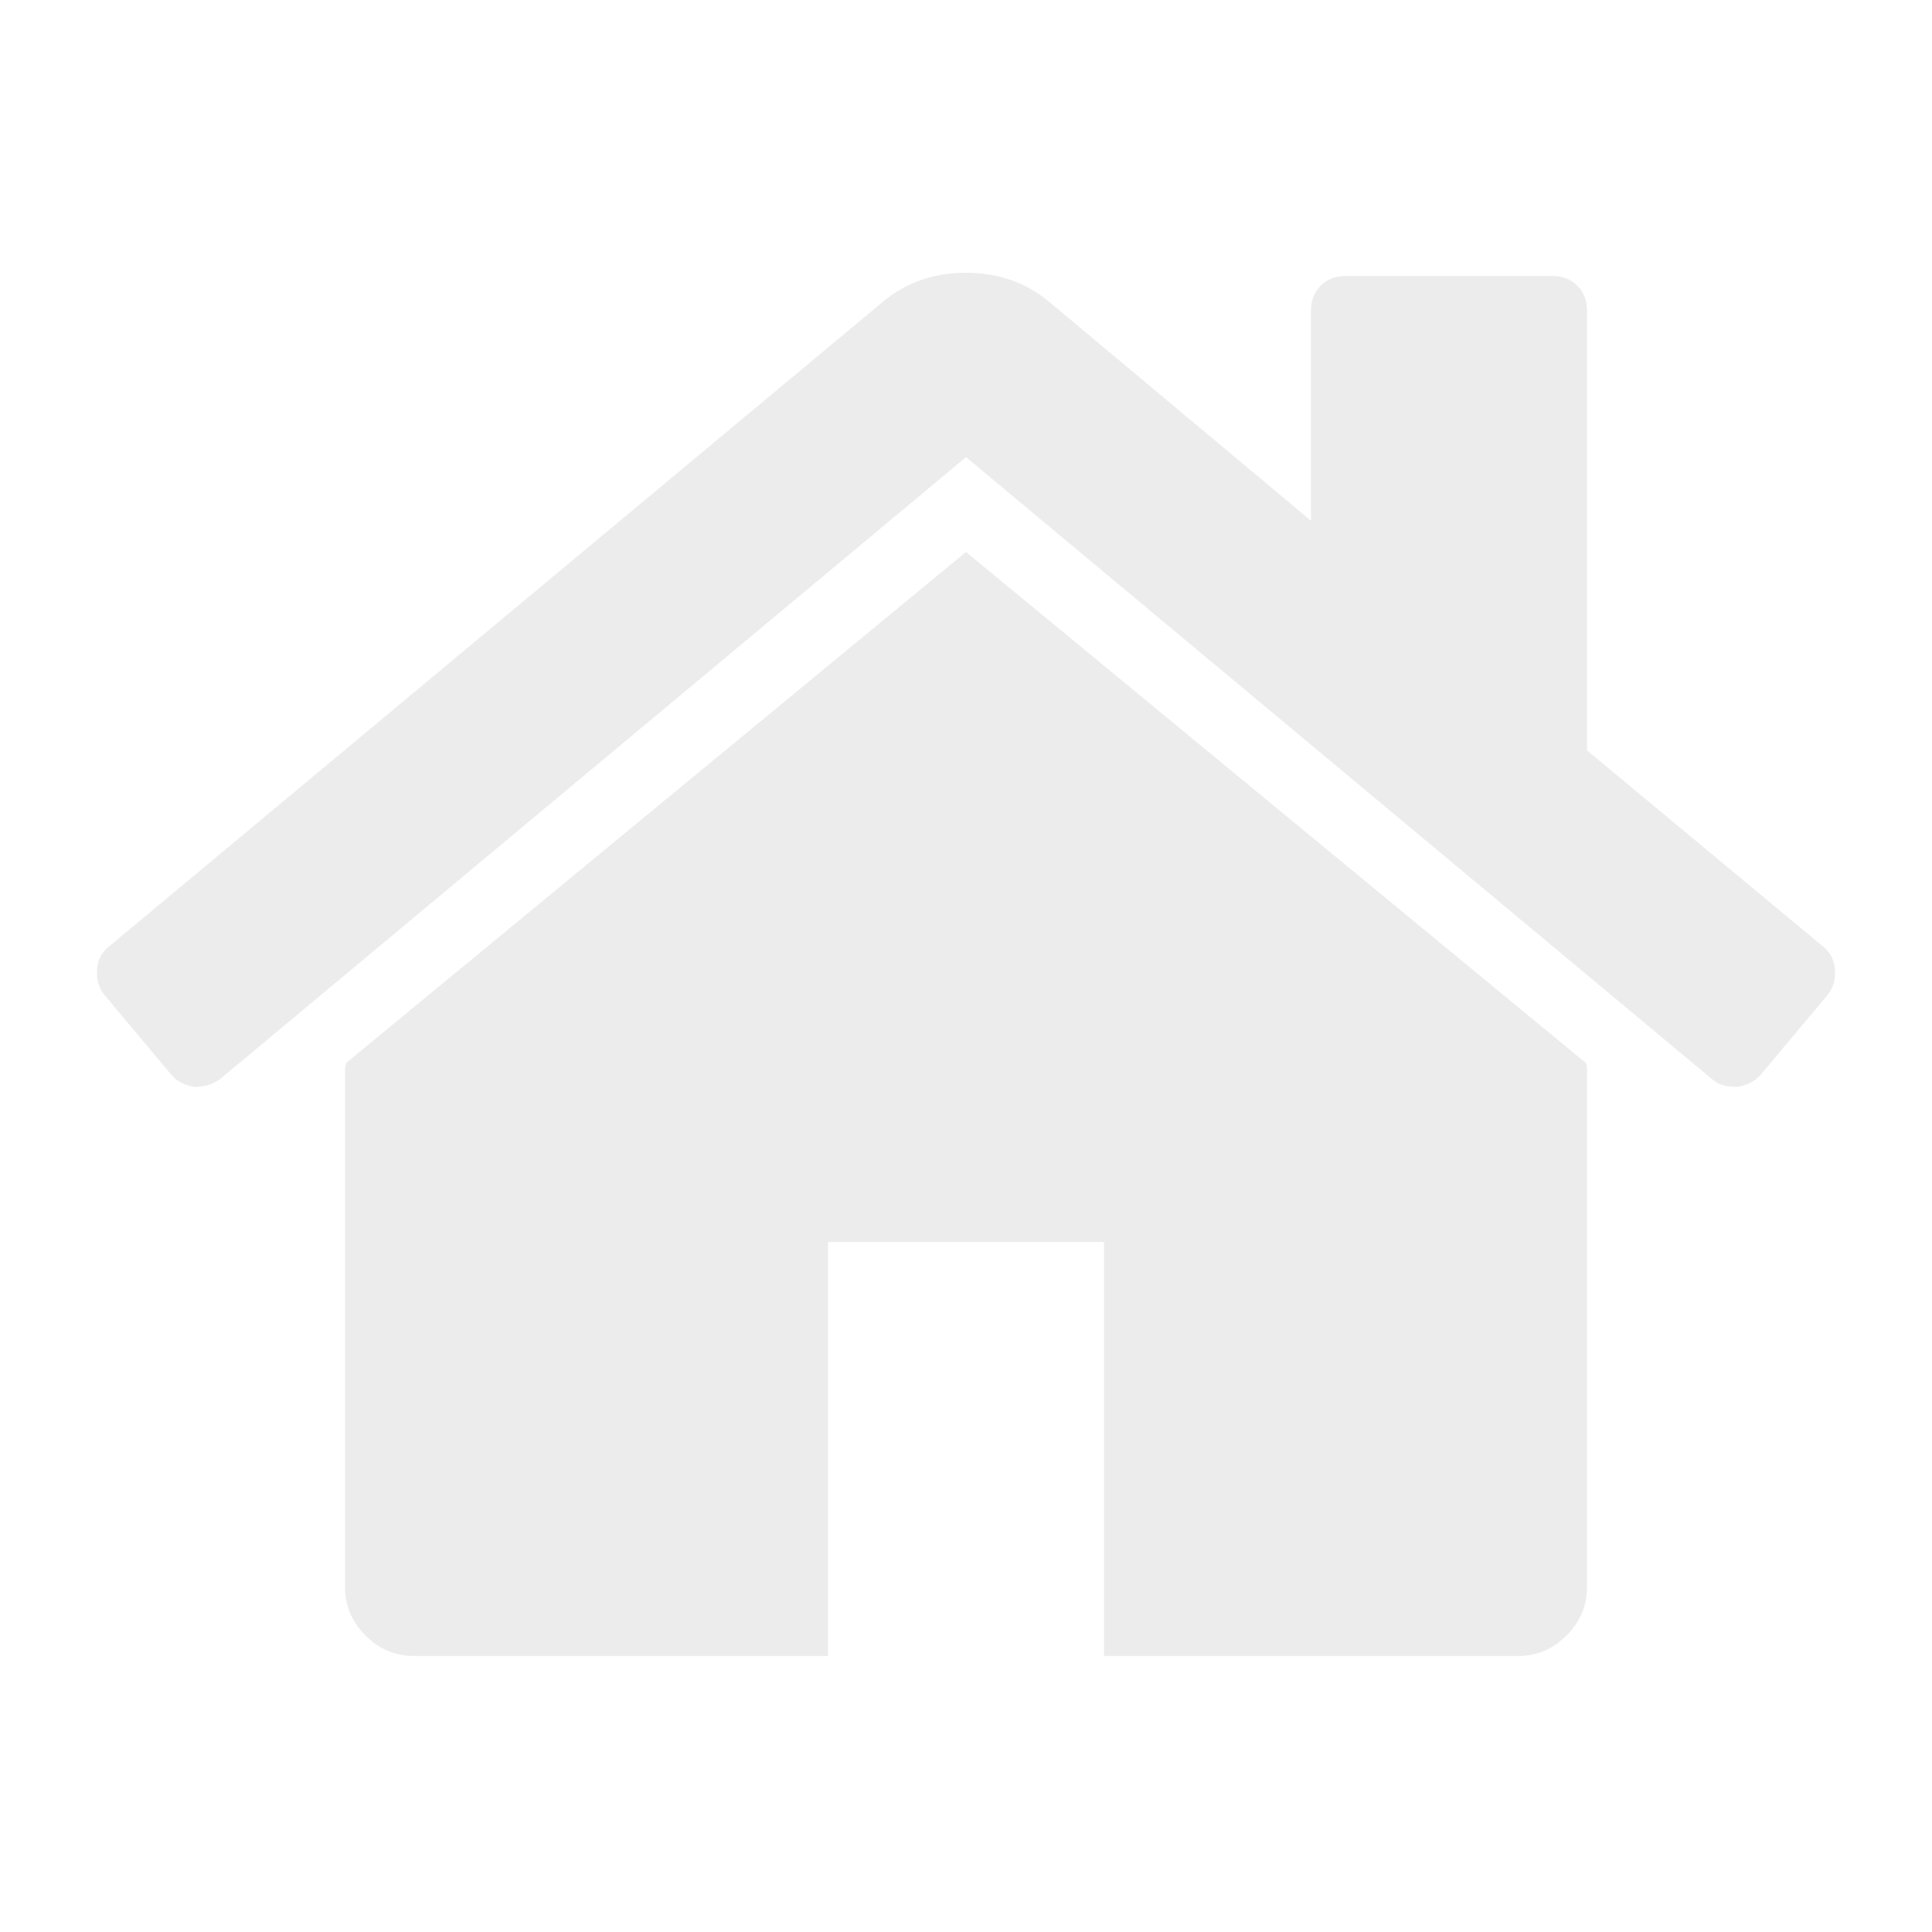
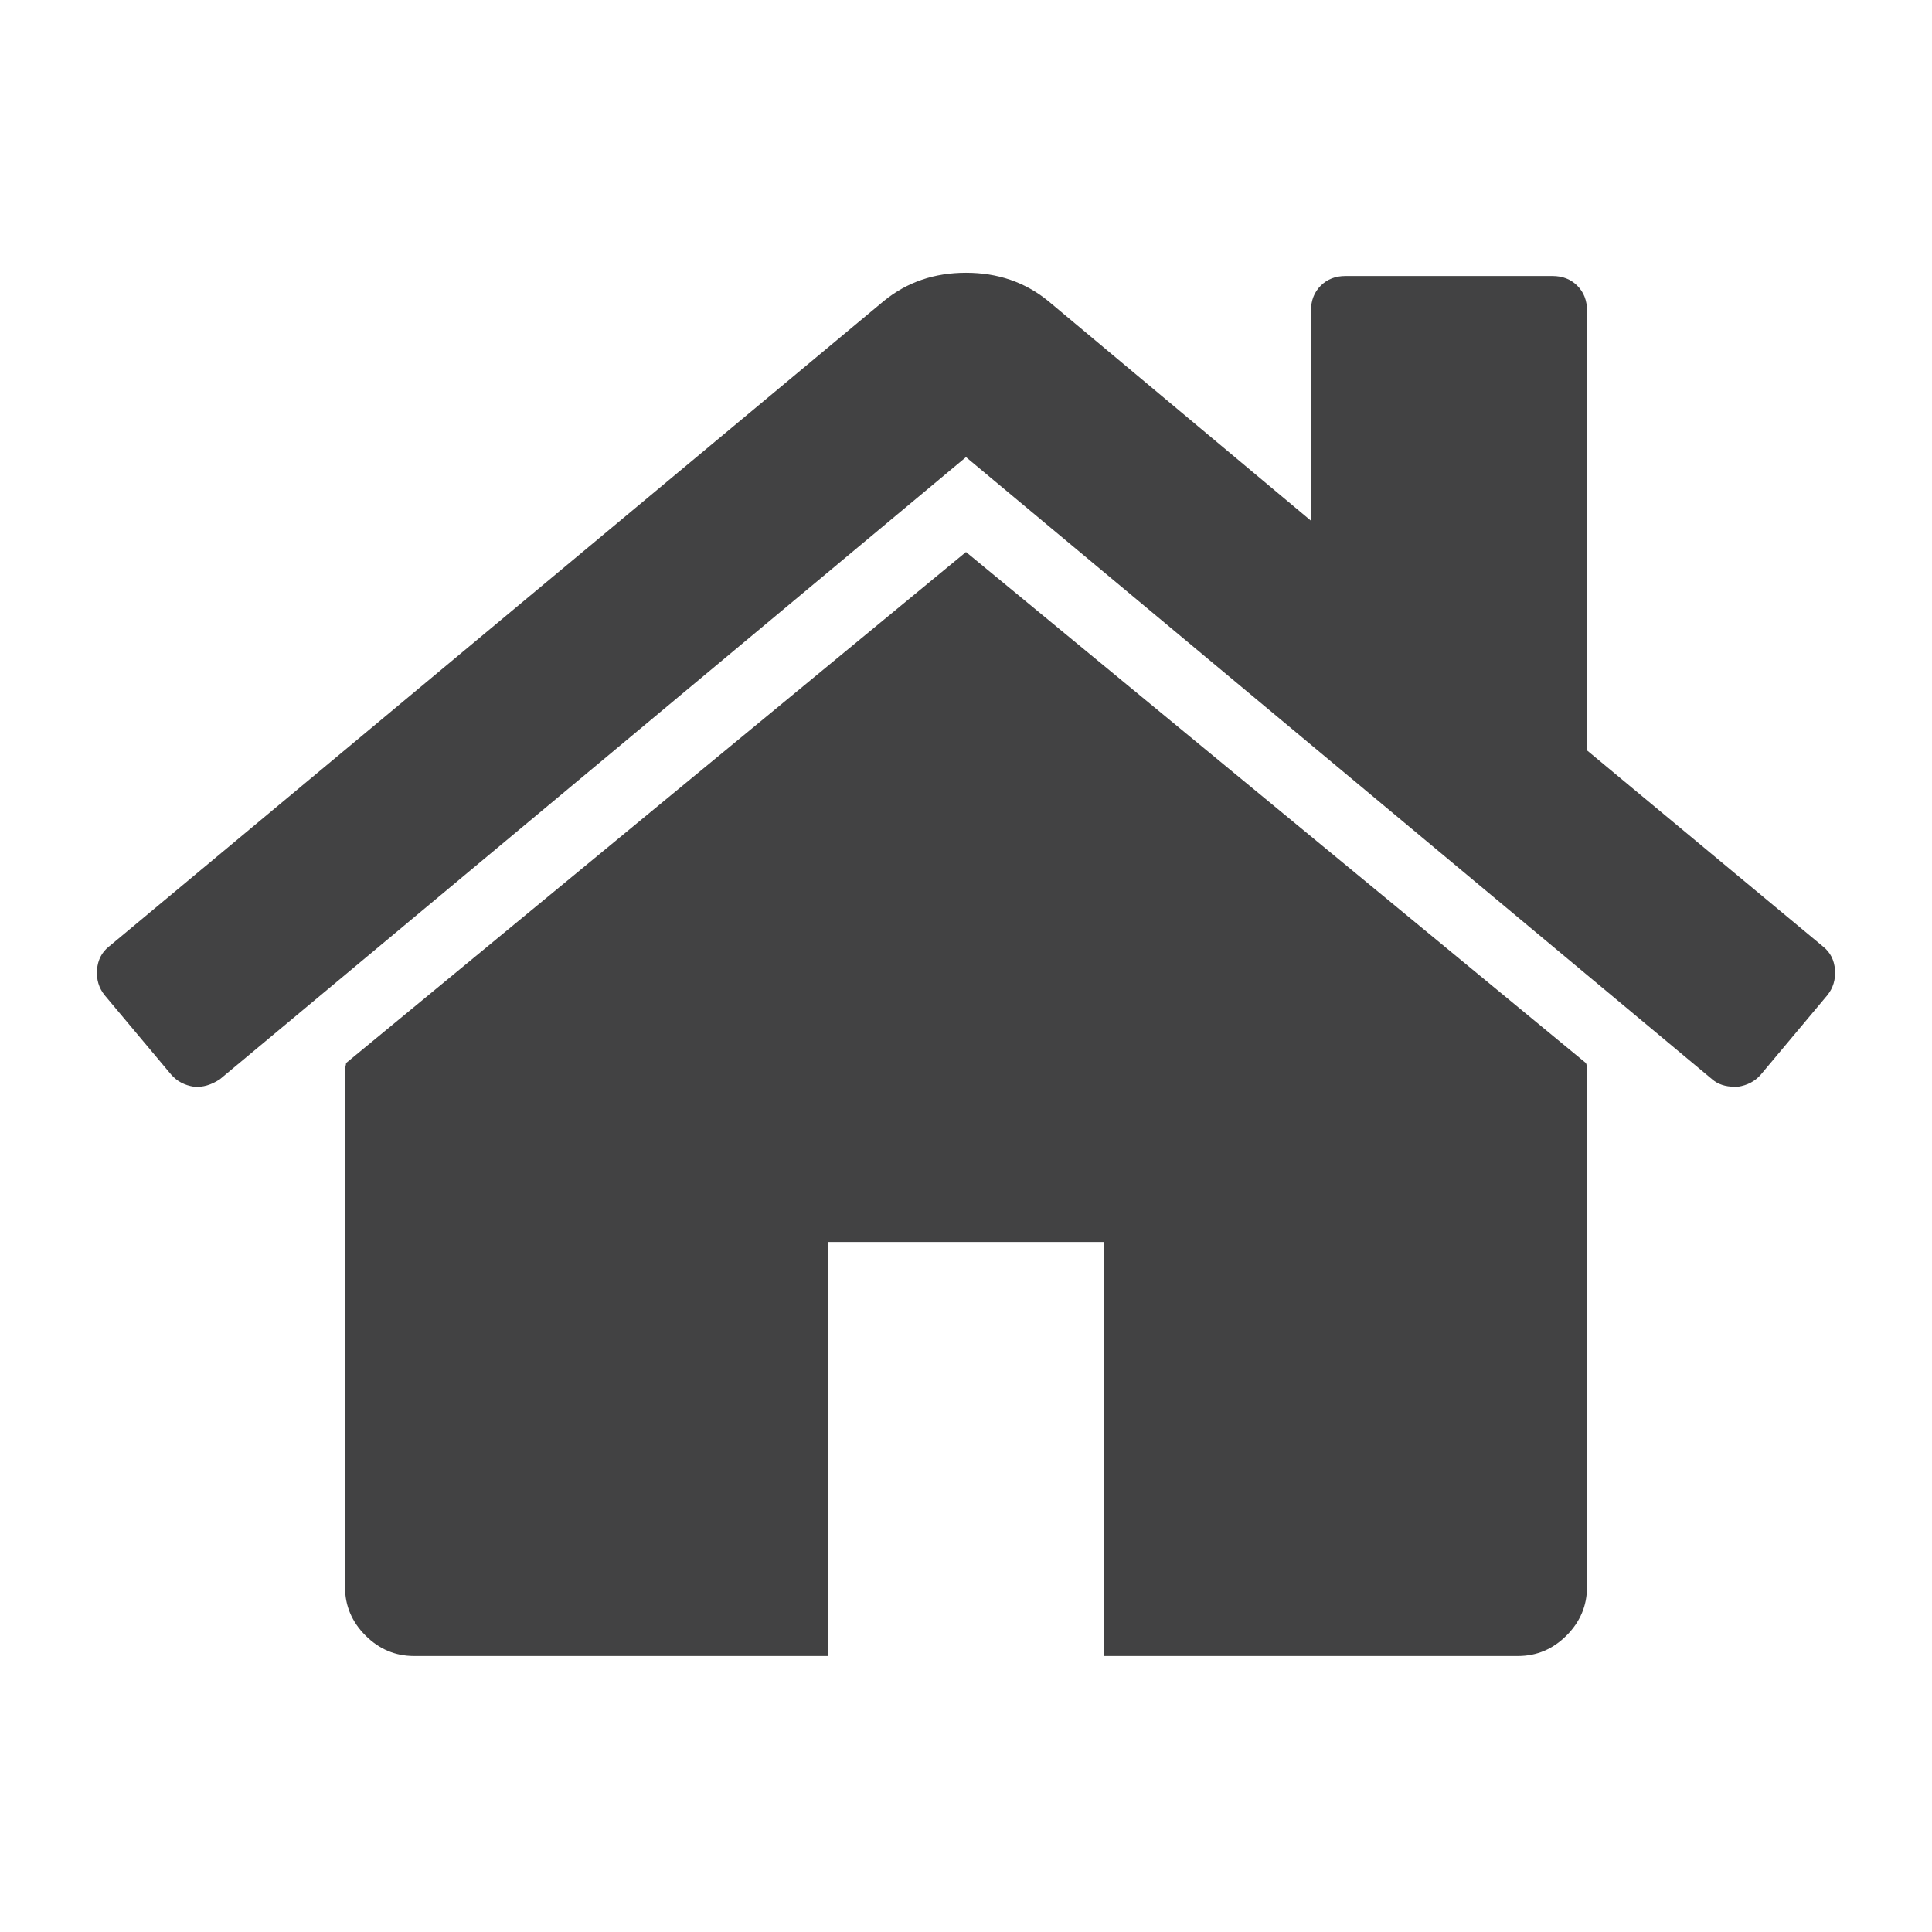
- <svg xmlns="http://www.w3.org/2000/svg" width="1792" height="1792" id="home" fill="#ececec">
+ <svg xmlns="http://www.w3.org/2000/svg" width="1792" height="1792" id="home" fill="#171718cf">
  <path d="M1472 992v480q0 26-19 45t-45 19h-384v-384H768v384H384q-26 0-45-19t-19-45V992q0-1 .5-3t.5-3l575-474 575 474q1 2 1 6zm223-69-62 74q-8 9-21 11h-3q-13 0-21-7L896 424l-692 577q-12 8-24 7-13-2-21-11l-62-74q-8-10-7-23.5t11-21.5l719-599q32-26 76-26t76 26l244 204V288q0-14 9-23t23-9h192q14 0 23 9t9 23v408l219 182q10 8 11 21.5t-7 23.5z" />
</svg>
